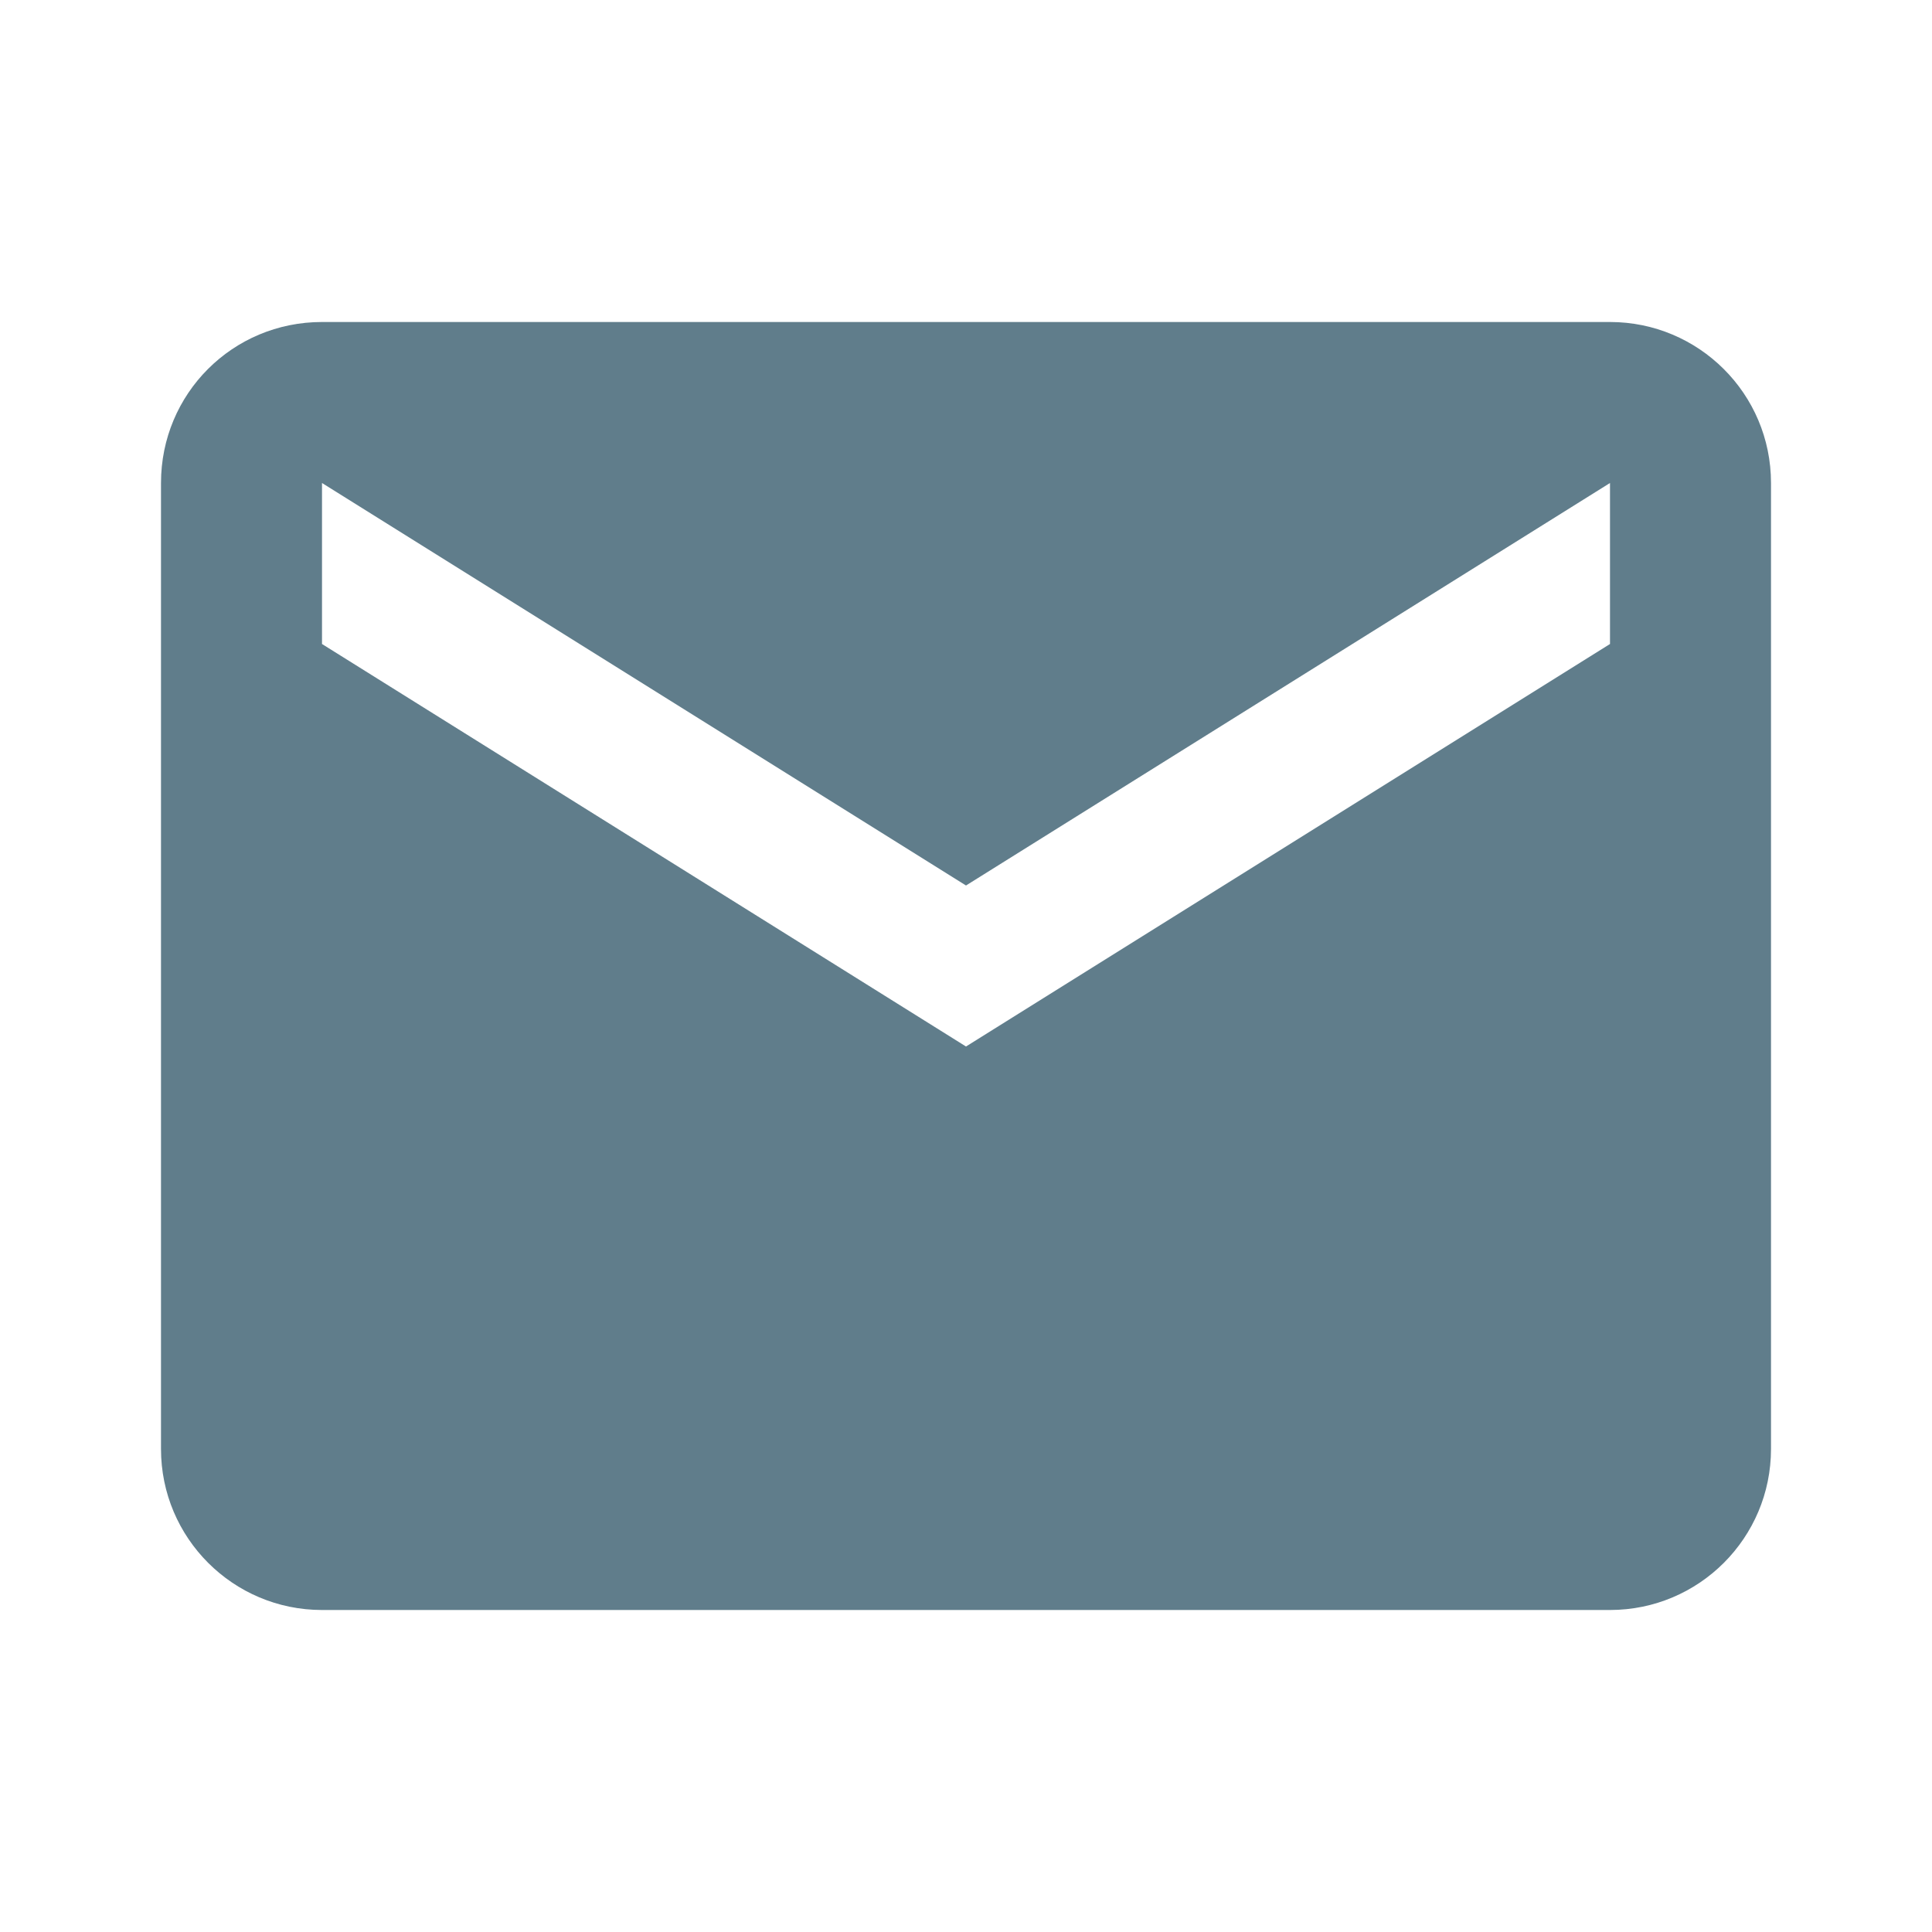
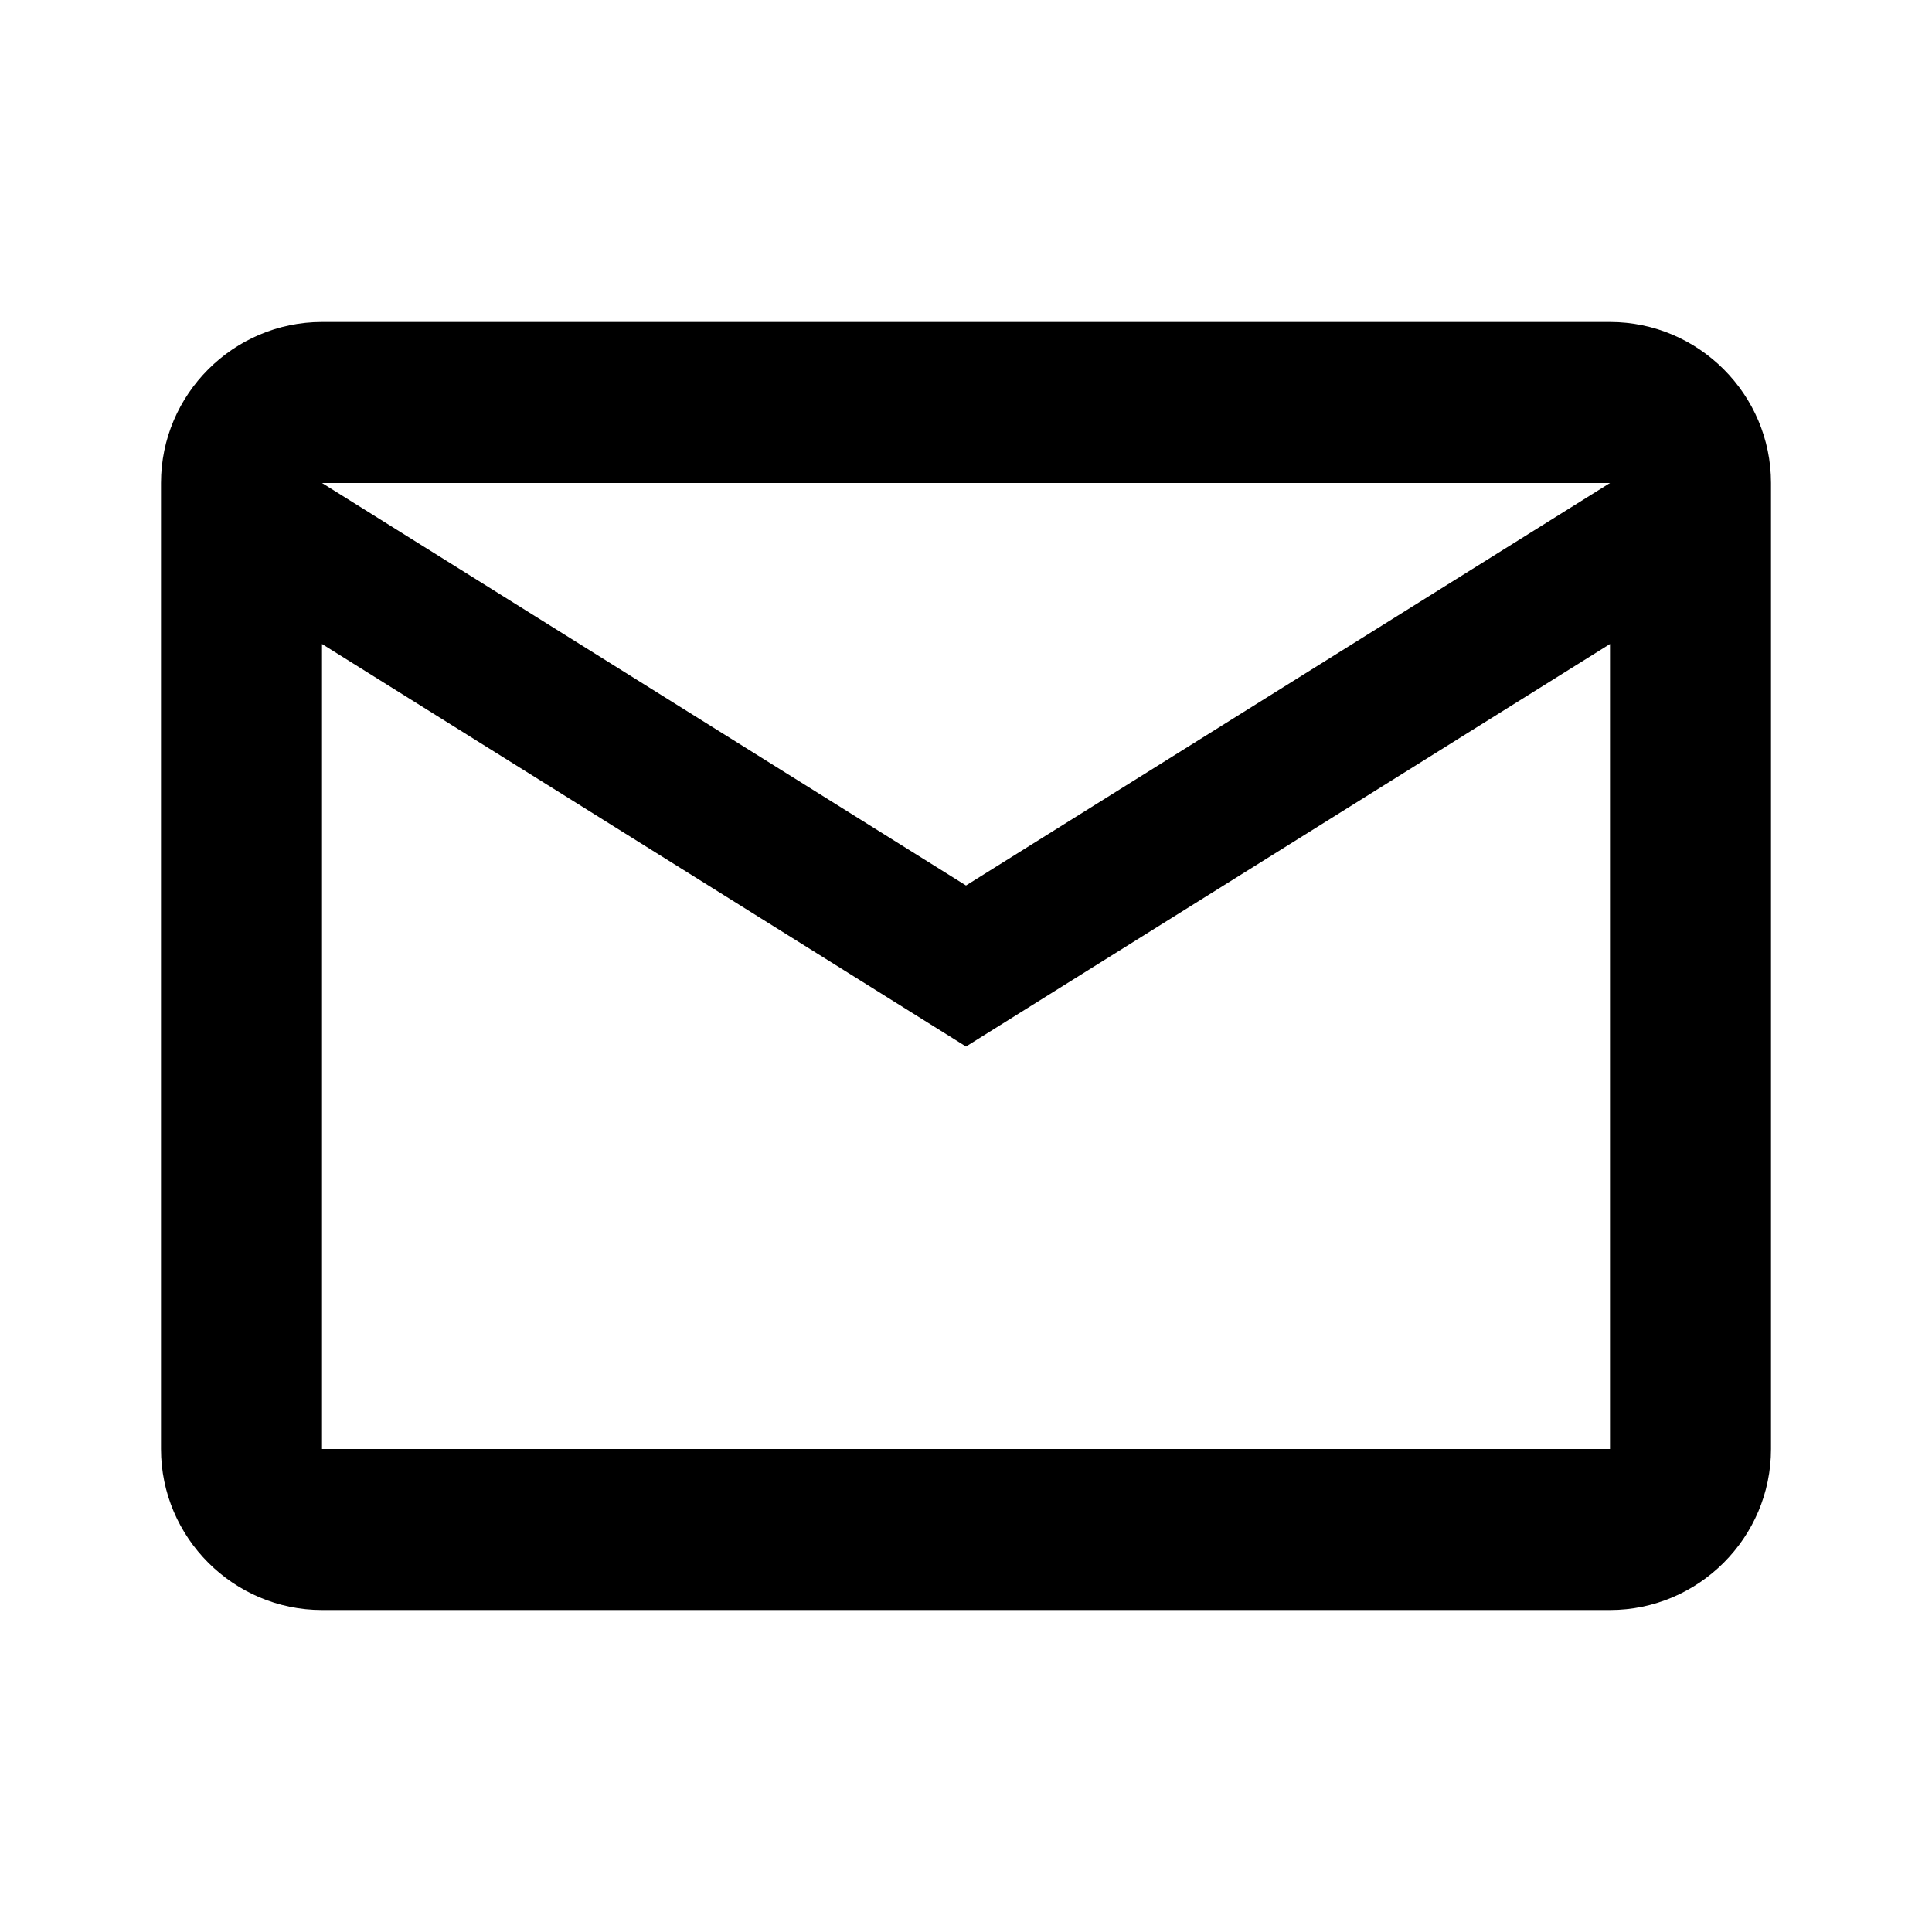
- <svg xmlns="http://www.w3.org/2000/svg" version="1.1" width="24" height="24" viewBox="0 0 24 24">
-   <path fill="#607D8B" d="M20,8L12,13L4,8V6L12,11L20,6M20,4H4C2.89,4 2,4.89 2,6V18A2,2 0 0,0 4,20H20A2,2 0 0,0 22,18V6C22,4.89 21.1,4 20,4Z" />
+ <svg xmlns="http://www.w3.org/2000/svg" width="24" height="24" viewBox="0 0 24 24">
+   <path fill="none" d="M0 0h24v24H0V0z" />
+   <path d="M22 6c0-1.1-.9-2-2-2H4c-1.1 0-2 .9-2 2v12c0 1.1.9 2 2 2h16c1.1 0 2-.9 2-2V6zm-2 0l-8 5-8-5h16zm0 12H4V8l8 5 8-5v10z" />
</svg>
